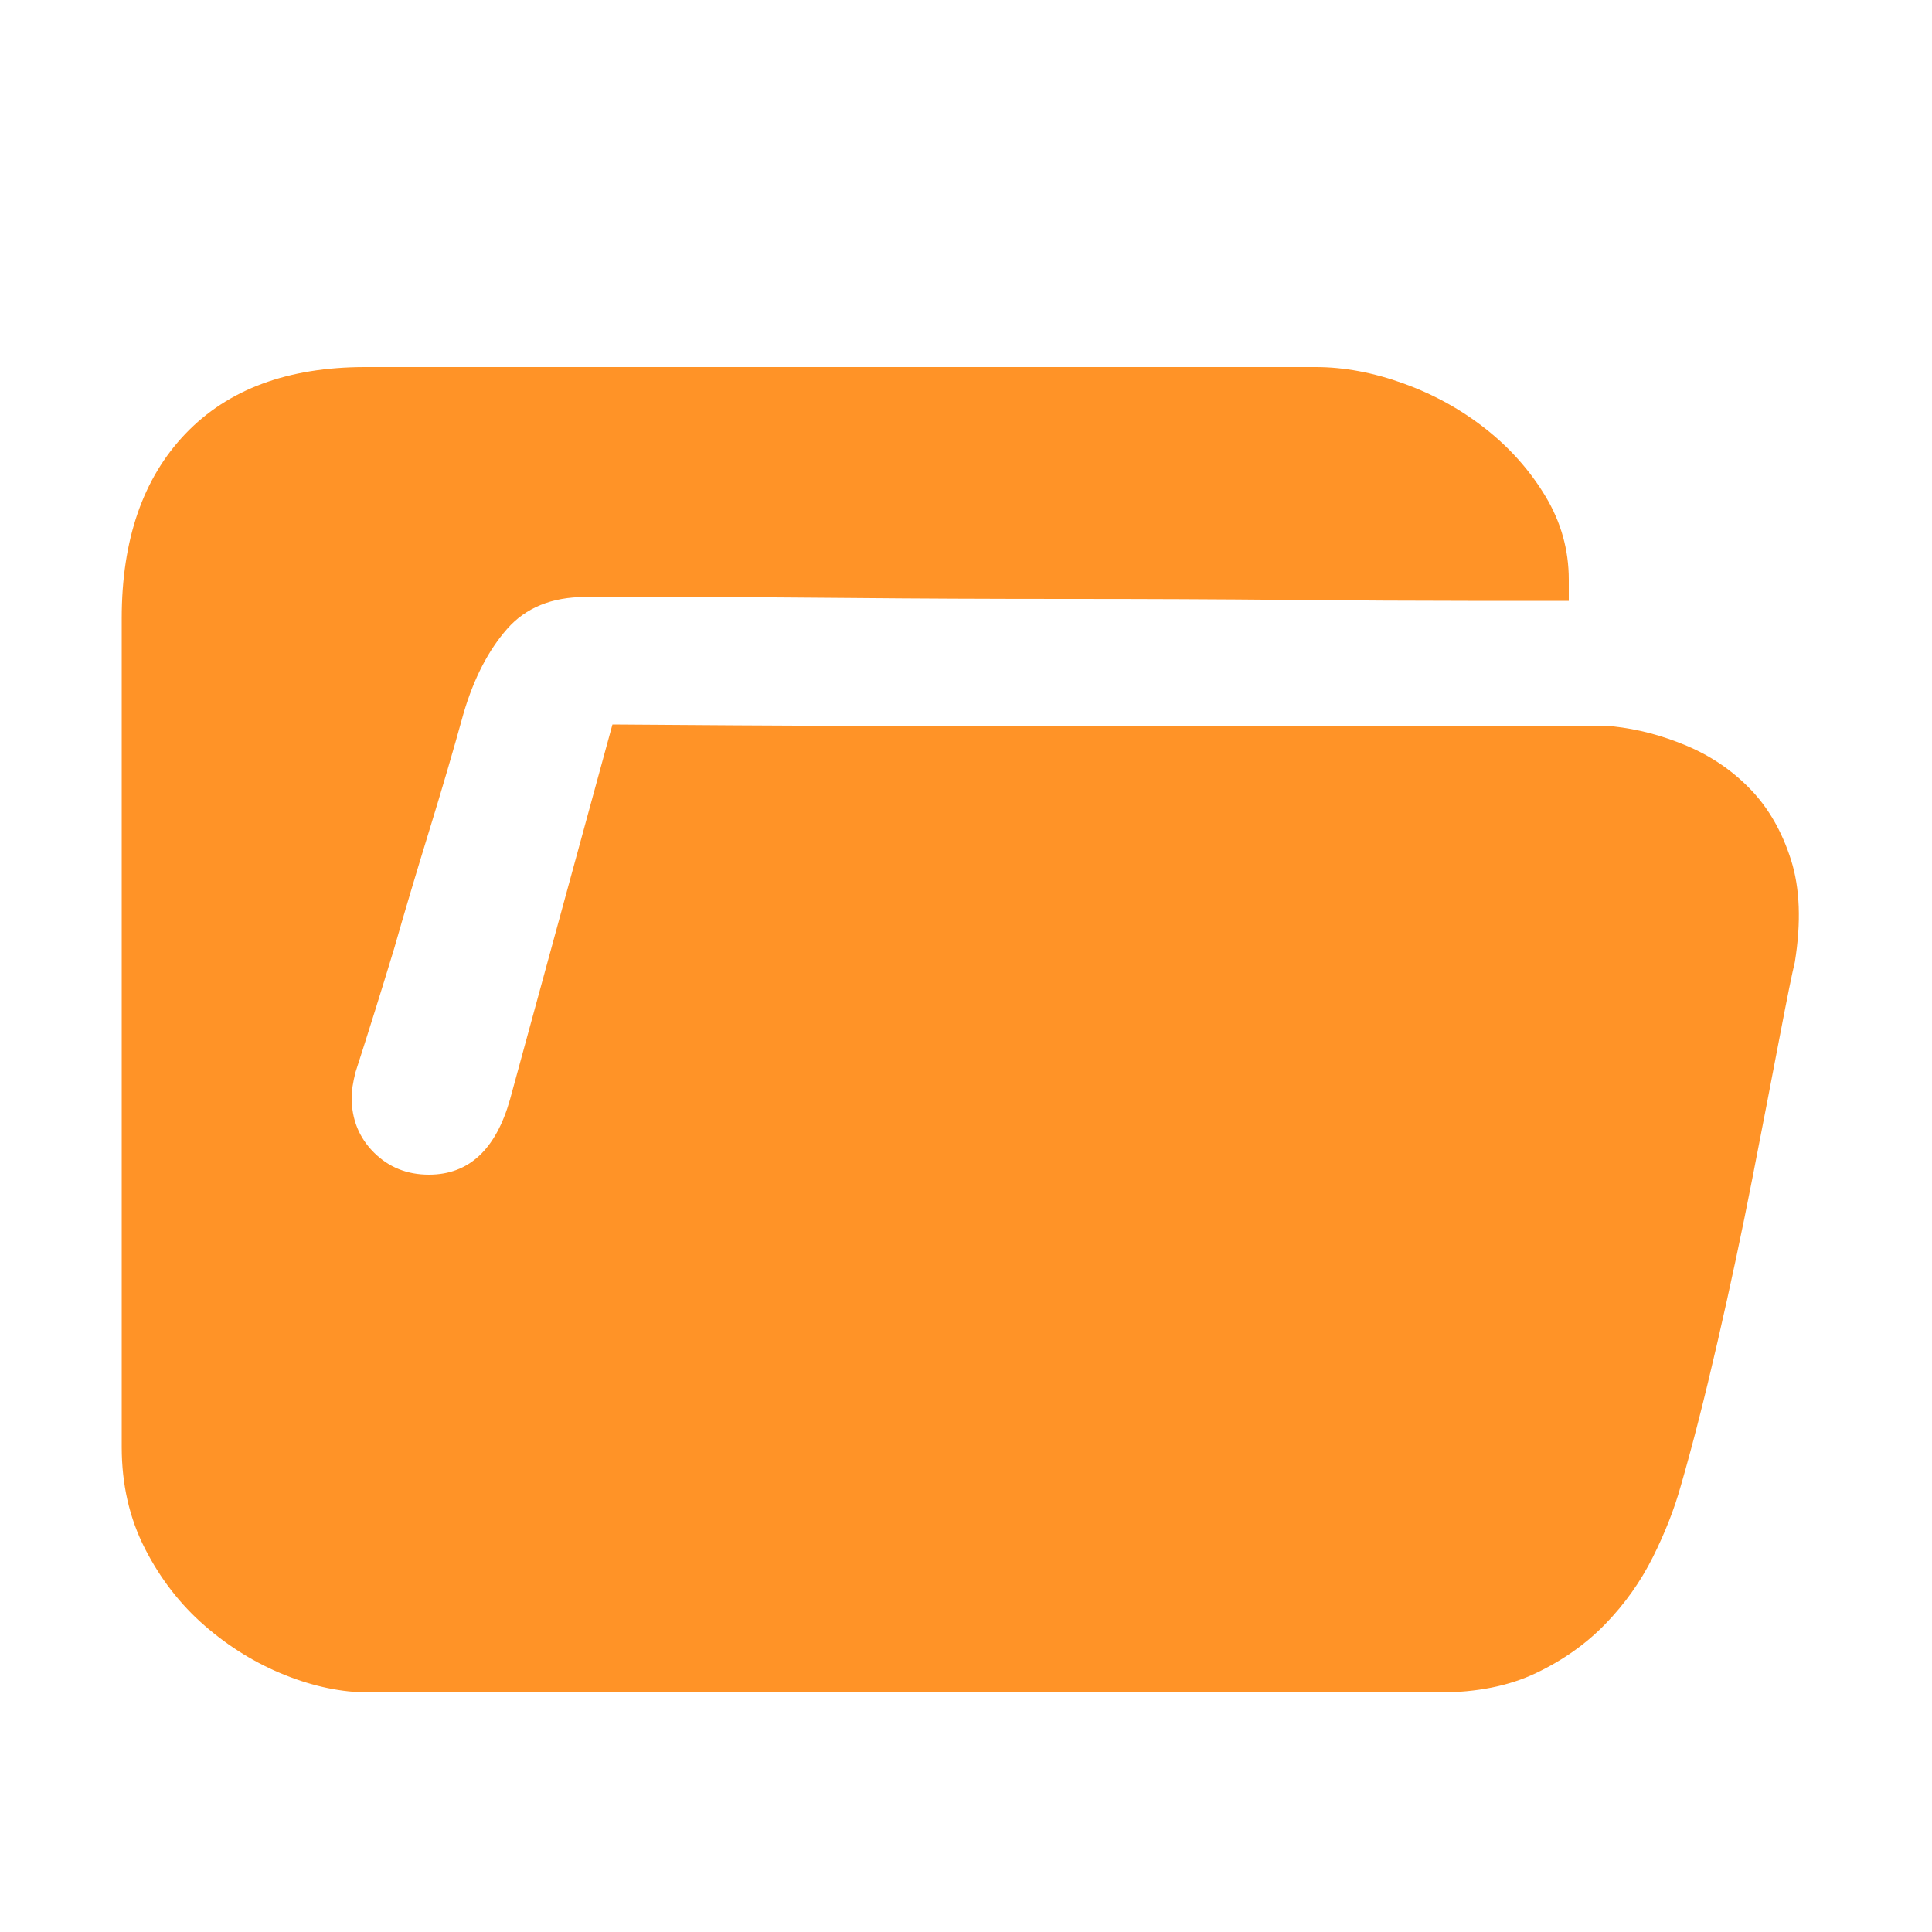
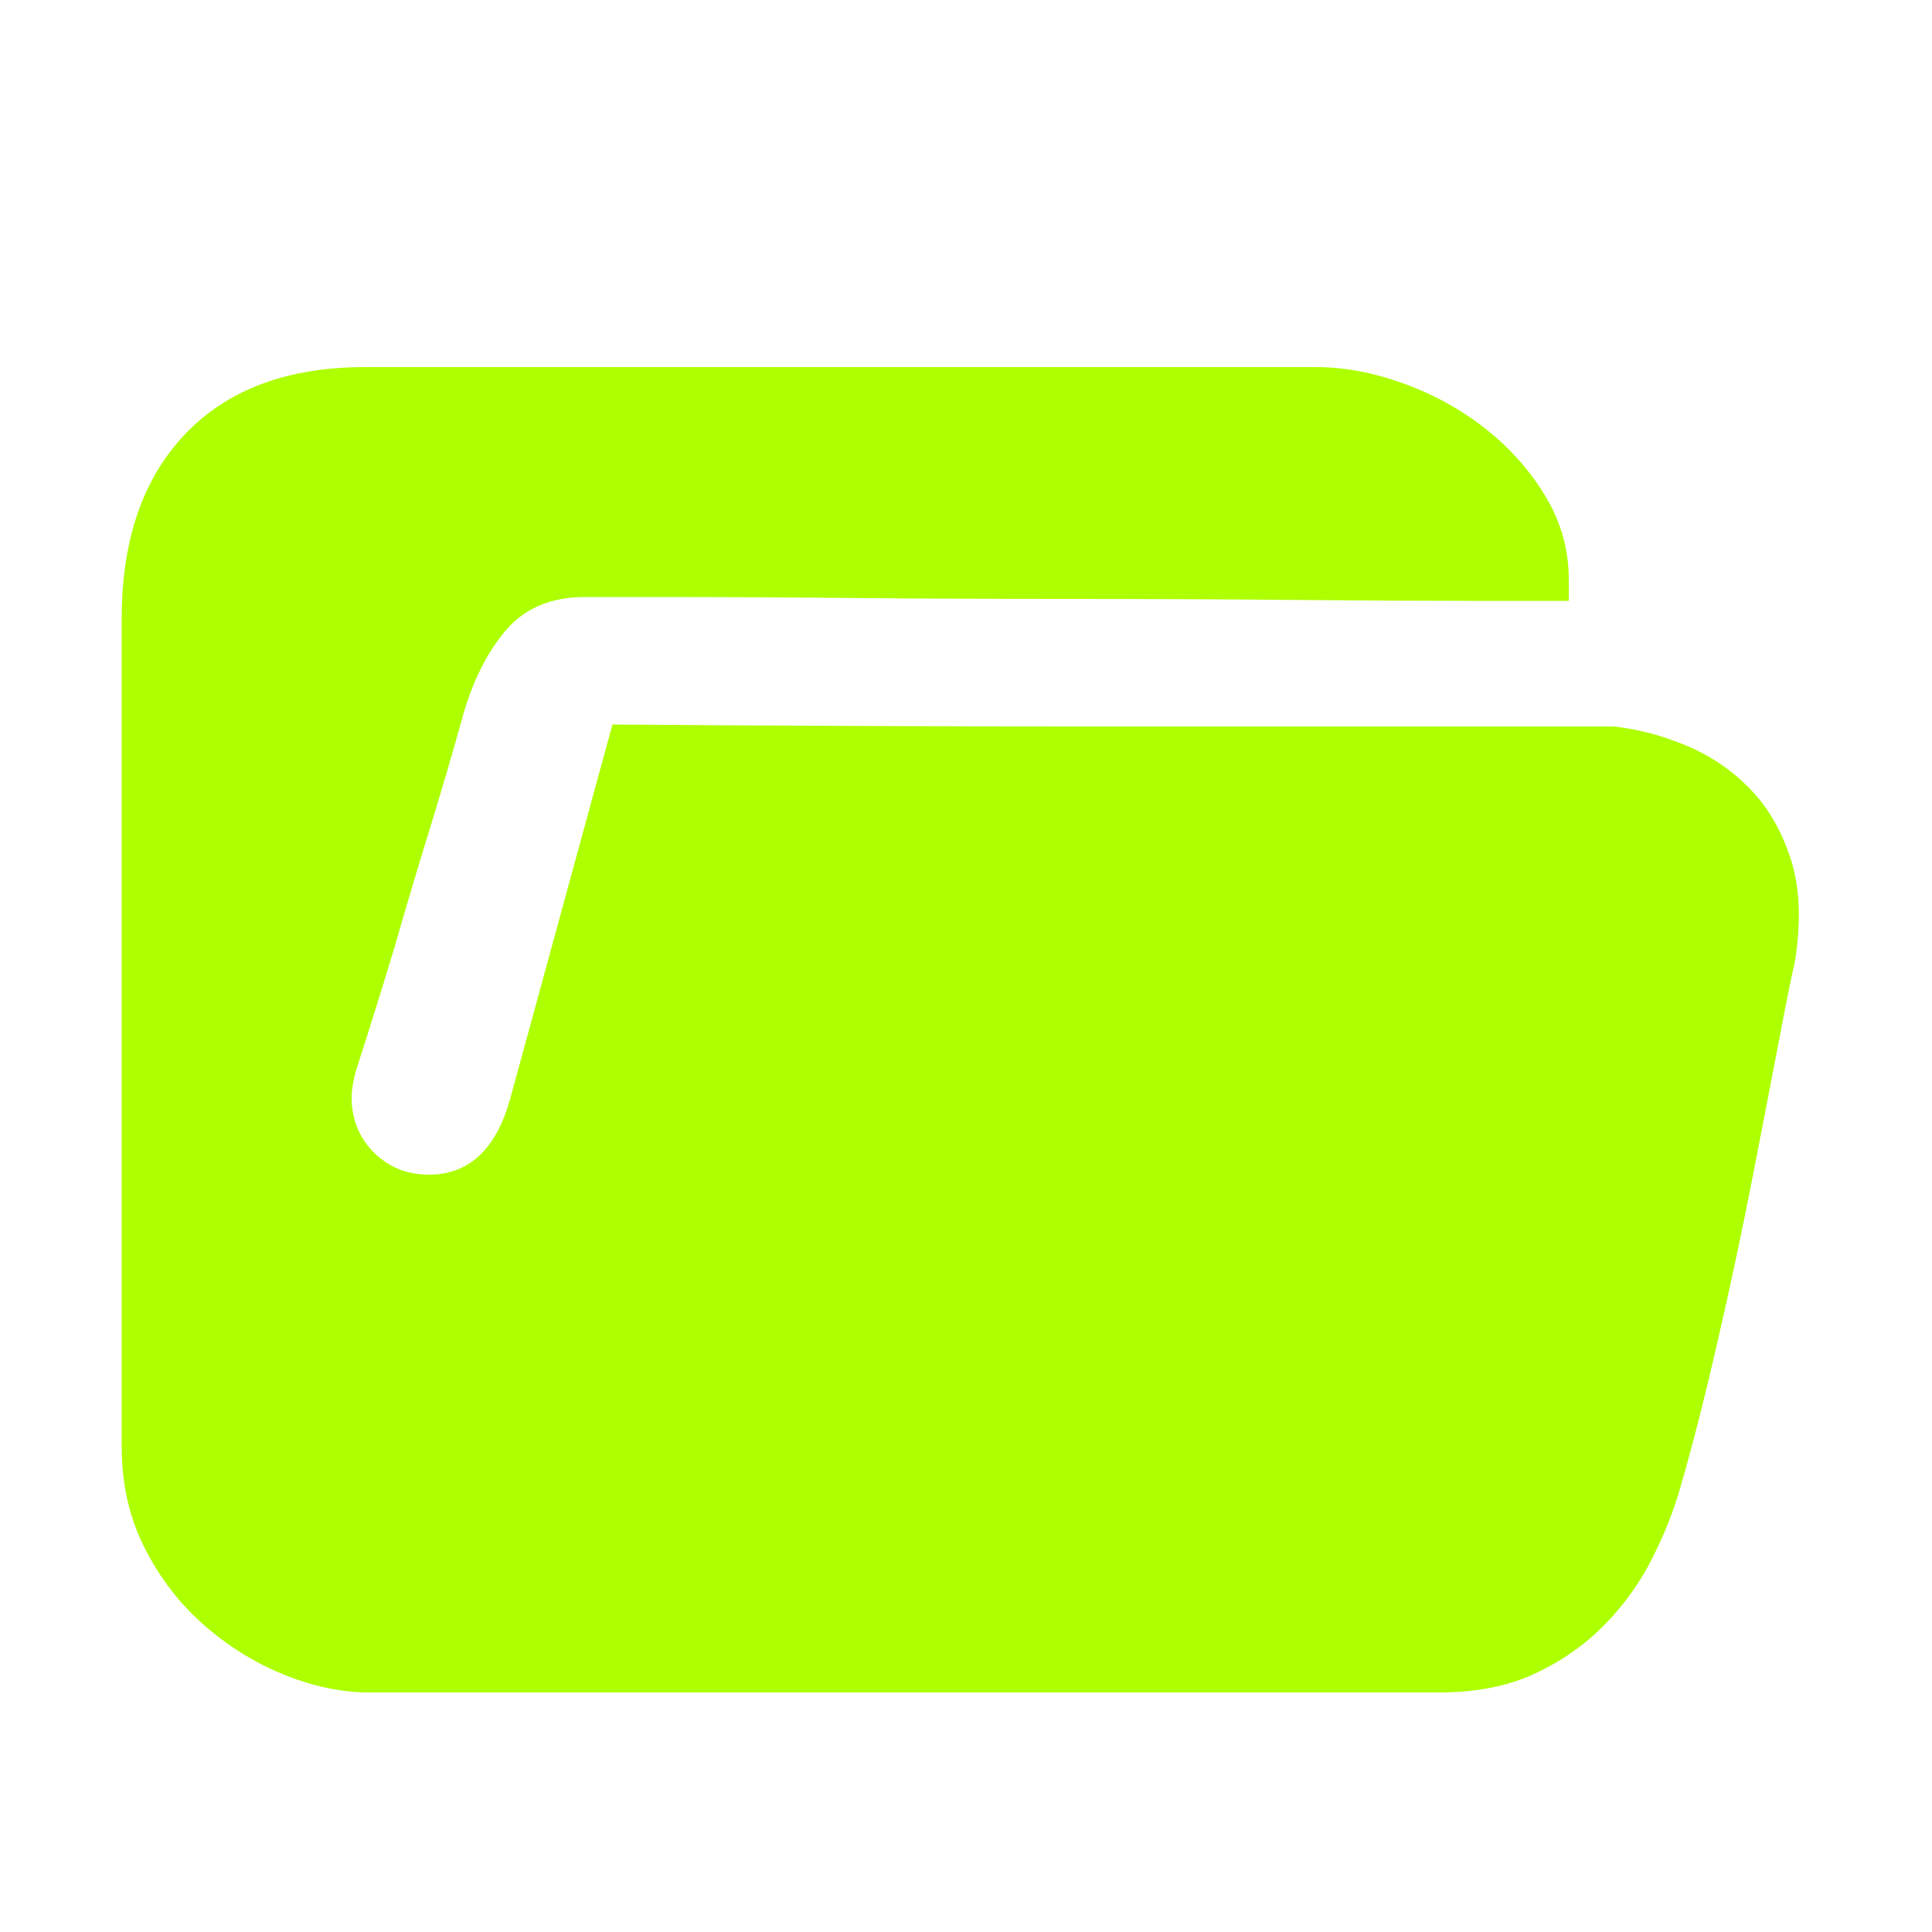
<svg xmlns="http://www.w3.org/2000/svg" t="1718869749331" class="icon" viewBox="0 0 1024 1024" version="1.1" p-id="1503" width="200" height="200">
-   <path d="M855.04 385.024q19.456 2.048 38.912 10.24t33.792 23.04 21.504 37.376 2.048 54.272q-2.048 8.192-8.192 40.448t-14.336 74.24-18.432 86.528-19.456 76.288q-5.12 18.432-14.848 37.888t-25.088 35.328-36.864 26.112-51.2 10.24l-567.296 0q-21.504 0-44.544-9.216t-42.496-26.112-31.744-40.96-12.288-53.76l0-439.296q0-62.464 33.792-97.792t95.232-35.328l503.808 0q22.528 0 46.592 8.704t43.52 24.064 31.744 35.84 12.288 44.032l0 11.264-53.248 0q-40.96 0-95.744-0.512t-116.736-0.512-115.712-0.512-92.672-0.512l-47.104 0q-26.624 0-41.472 16.896t-23.04 44.544q-8.192 29.696-18.432 62.976t-18.432 61.952q-10.24 33.792-20.48 65.536-2.048 8.192-2.048 13.312 0 17.408 11.776 29.184t29.184 11.776q31.744 0 43.008-39.936l54.272-198.656q133.12 1.024 243.712 1.024l286.72 0z" p-id="1504" fill="#ff9327" />
+   <path d="M855.04 385.024q19.456 2.048 38.912 10.24t33.792 23.04 21.504 37.376 2.048 54.272q-2.048 8.192-8.192 40.448t-14.336 74.24-18.432 86.528-19.456 76.288q-5.12 18.432-14.848 37.888t-25.088 35.328-36.864 26.112-51.2 10.24l-567.296 0q-21.504 0-44.544-9.216t-42.496-26.112-31.744-40.96-12.288-53.76l0-439.296q0-62.464 33.792-97.792t95.232-35.328l503.808 0q22.528 0 46.592 8.704t43.52 24.064 31.744 35.84 12.288 44.032l0 11.264-53.248 0q-40.96 0-95.744-0.512t-116.736-0.512-115.712-0.512-92.672-0.512l-47.104 0q-26.624 0-41.472 16.896t-23.04 44.544q-8.192 29.696-18.432 62.976t-18.432 61.952q-10.24 33.792-20.48 65.536-2.048 8.192-2.048 13.312 0 17.408 11.776 29.184t29.184 11.776q31.744 0 43.008-39.936l54.272-198.656q133.12 1.024 243.712 1.024l286.72 0z" p-id="1504" fill="#aeff00" />
</svg>
